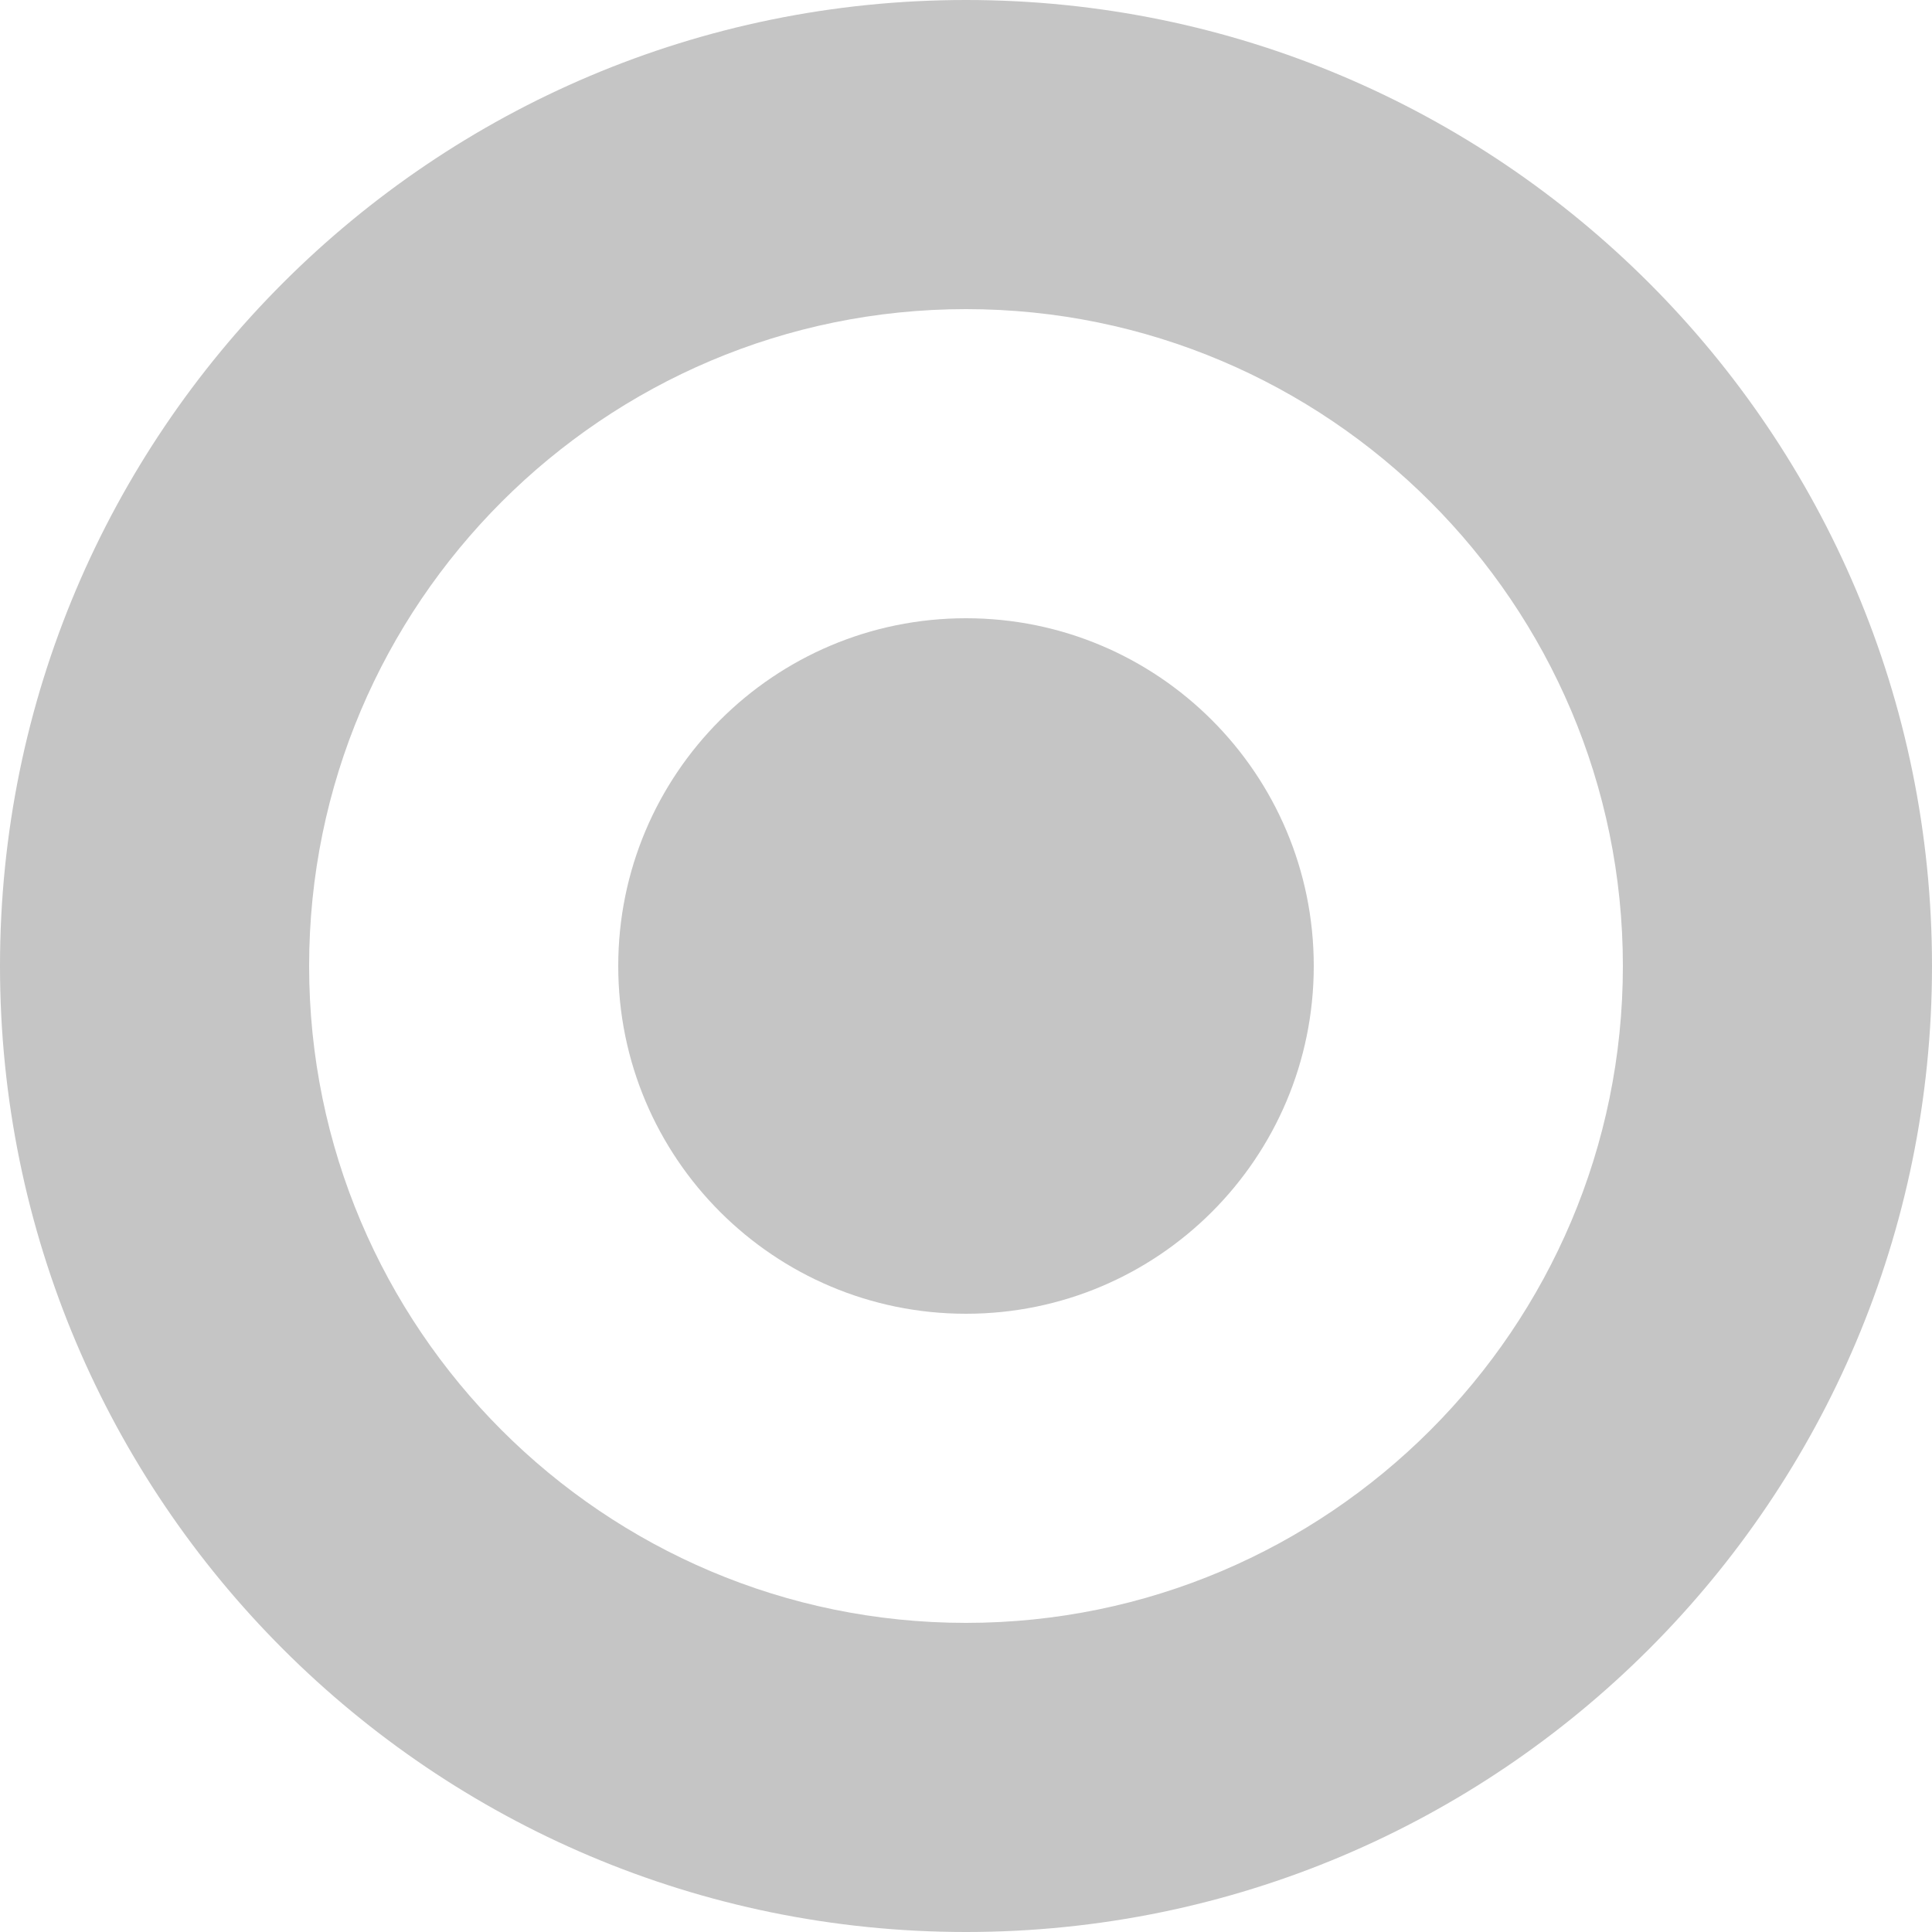
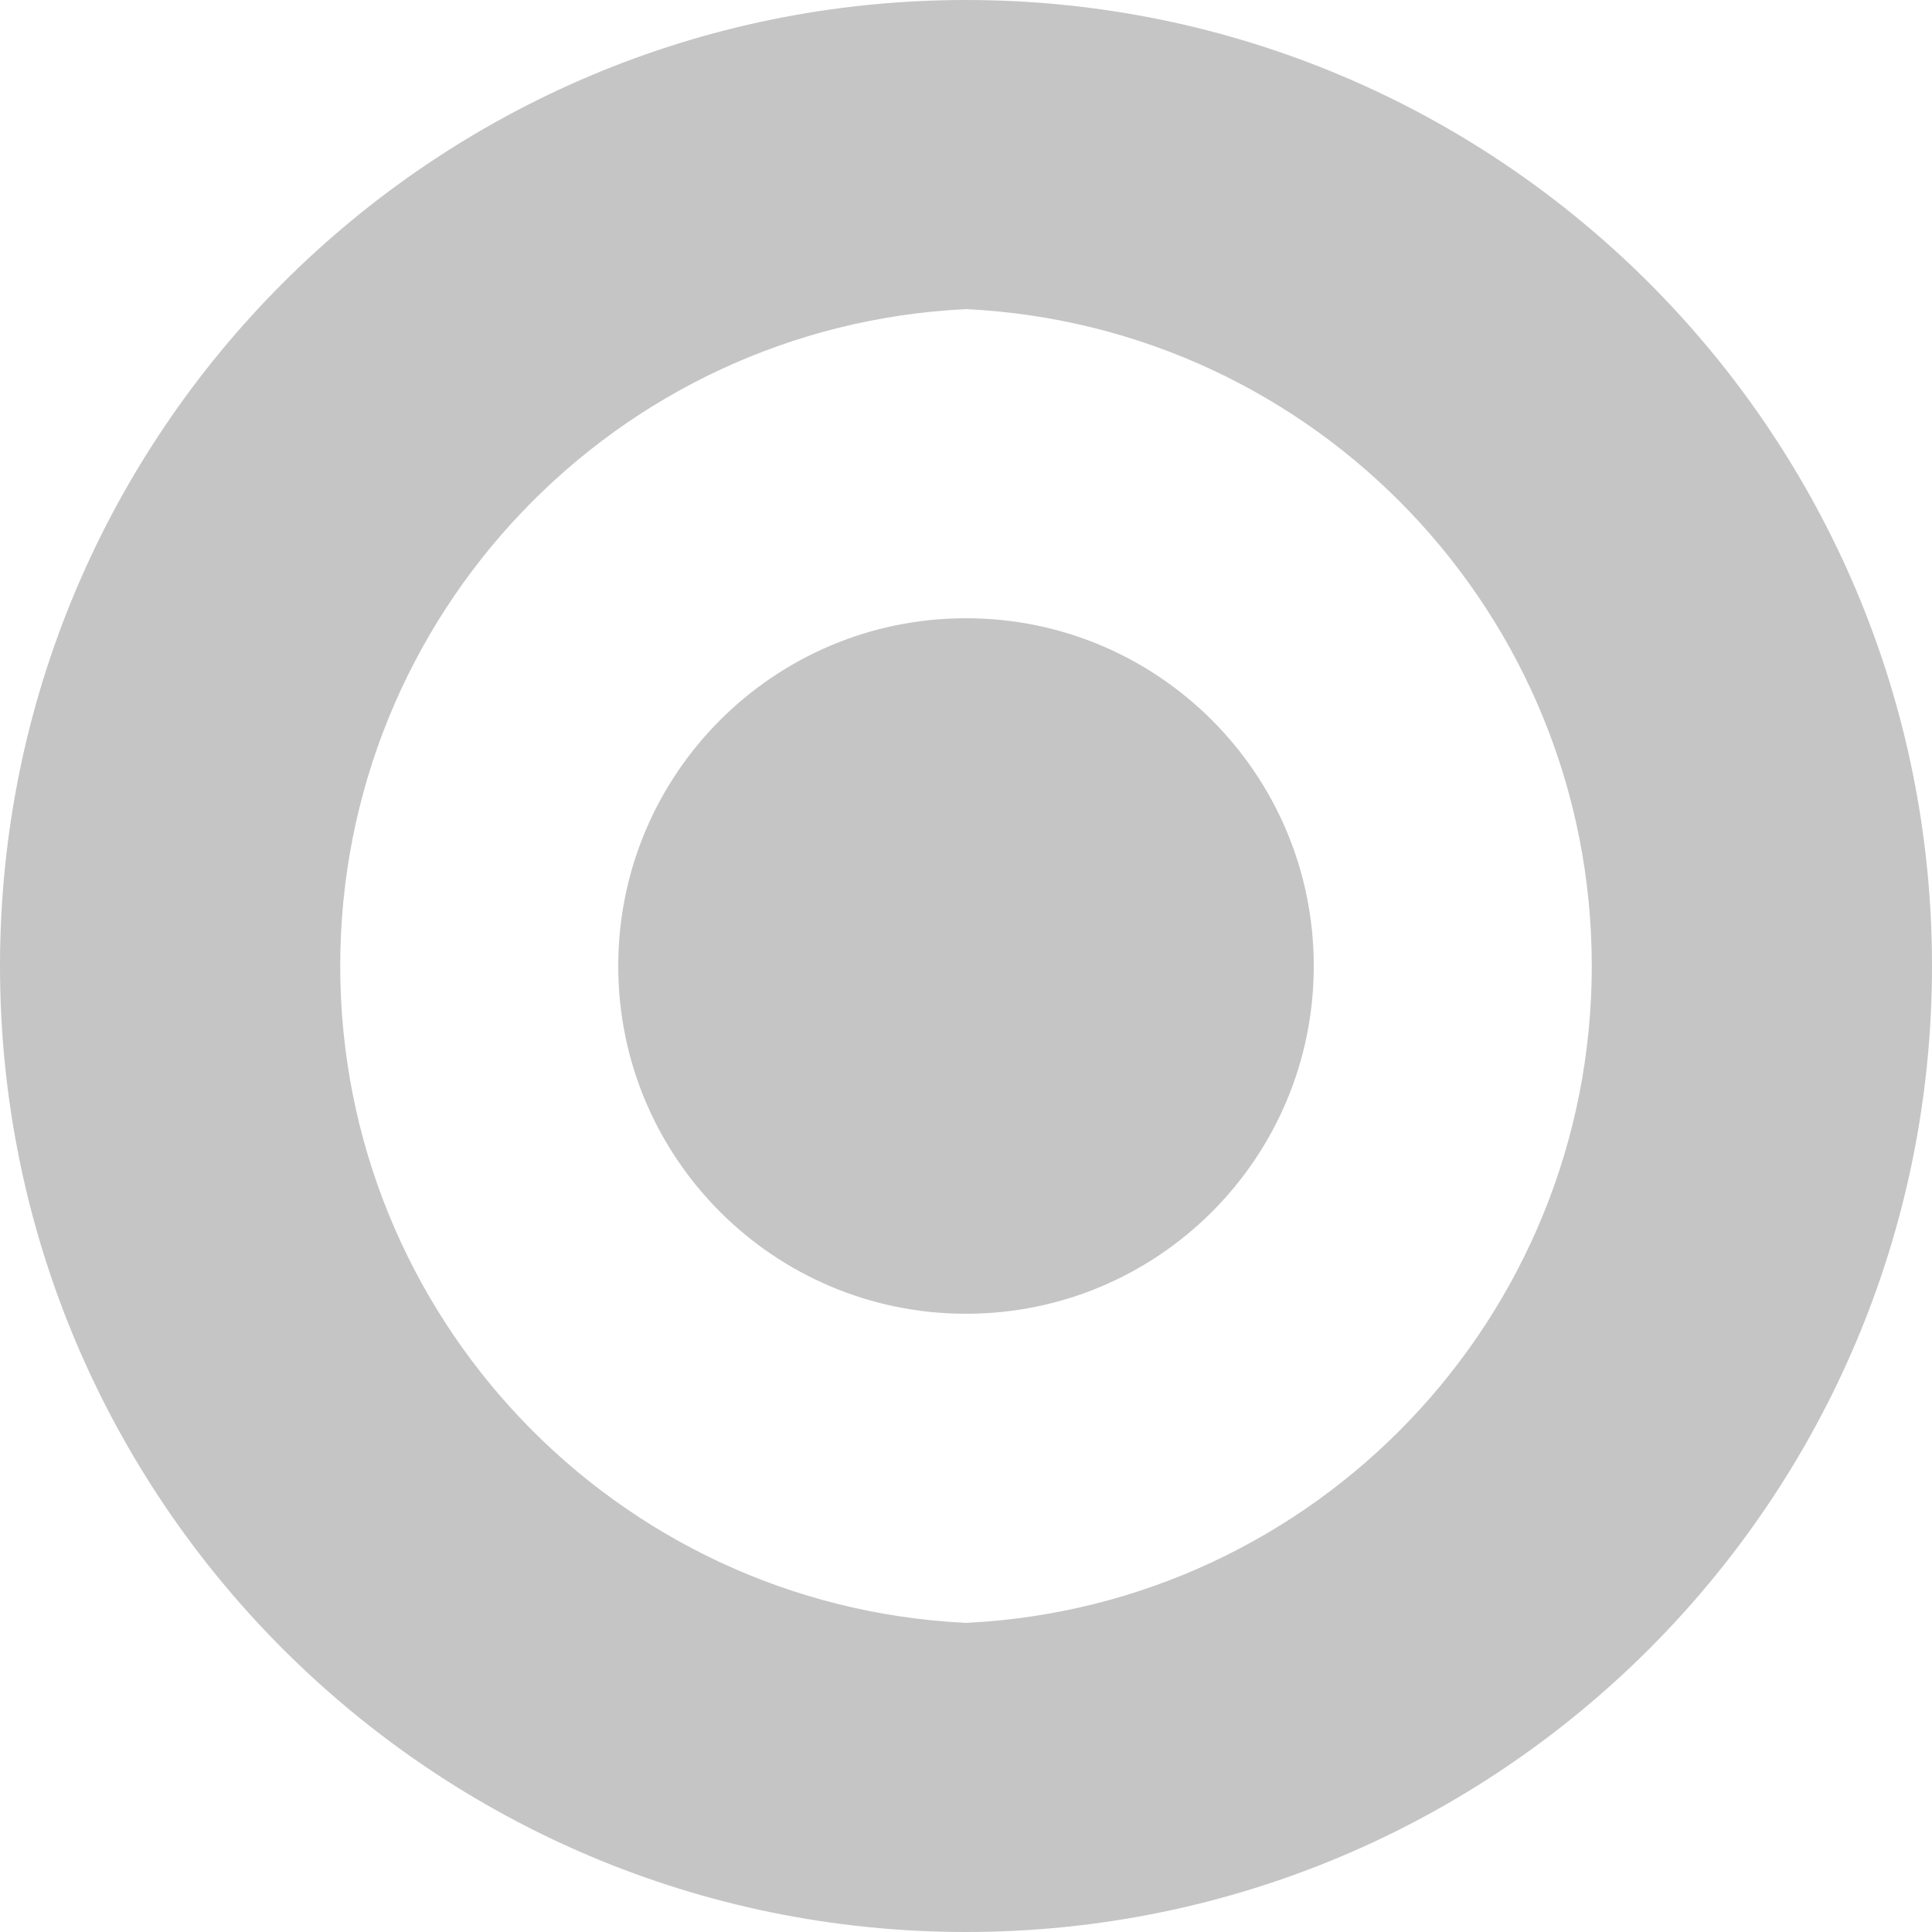
- <svg xmlns="http://www.w3.org/2000/svg" width="25" height="25" viewBox="0 0 25 25">
-   <path fill="#c5c5c5" d="M12.5 4c4.687 0 8.5 3.813 8.5 8.5 0 4.687-3.813 8.5-8.5 8.5C7.813 21 4 17.187 4 12.5 4 7.813 7.813 4 12.5 4m0-4C5.597 0 0 5.597 0 12.5S5.597 25 12.5 25 25 19.403 25 12.5 19.403 0 12.5 0z" />
+ <svg xmlns="http://www.w3.org/2000/svg" width="25" height="25">
+   <path fill="#c5c5c5" d="M12.5 4a8.51 8.51 0 010 17 8.51 8.51 0 010-17m0-4a12.5 12.5 0 100 25 12.5 12.5 0 000-25z" />
  <circle fill="#c5c5c5" cx="12.5" cy="12.5" r="4.5" />
</svg>
